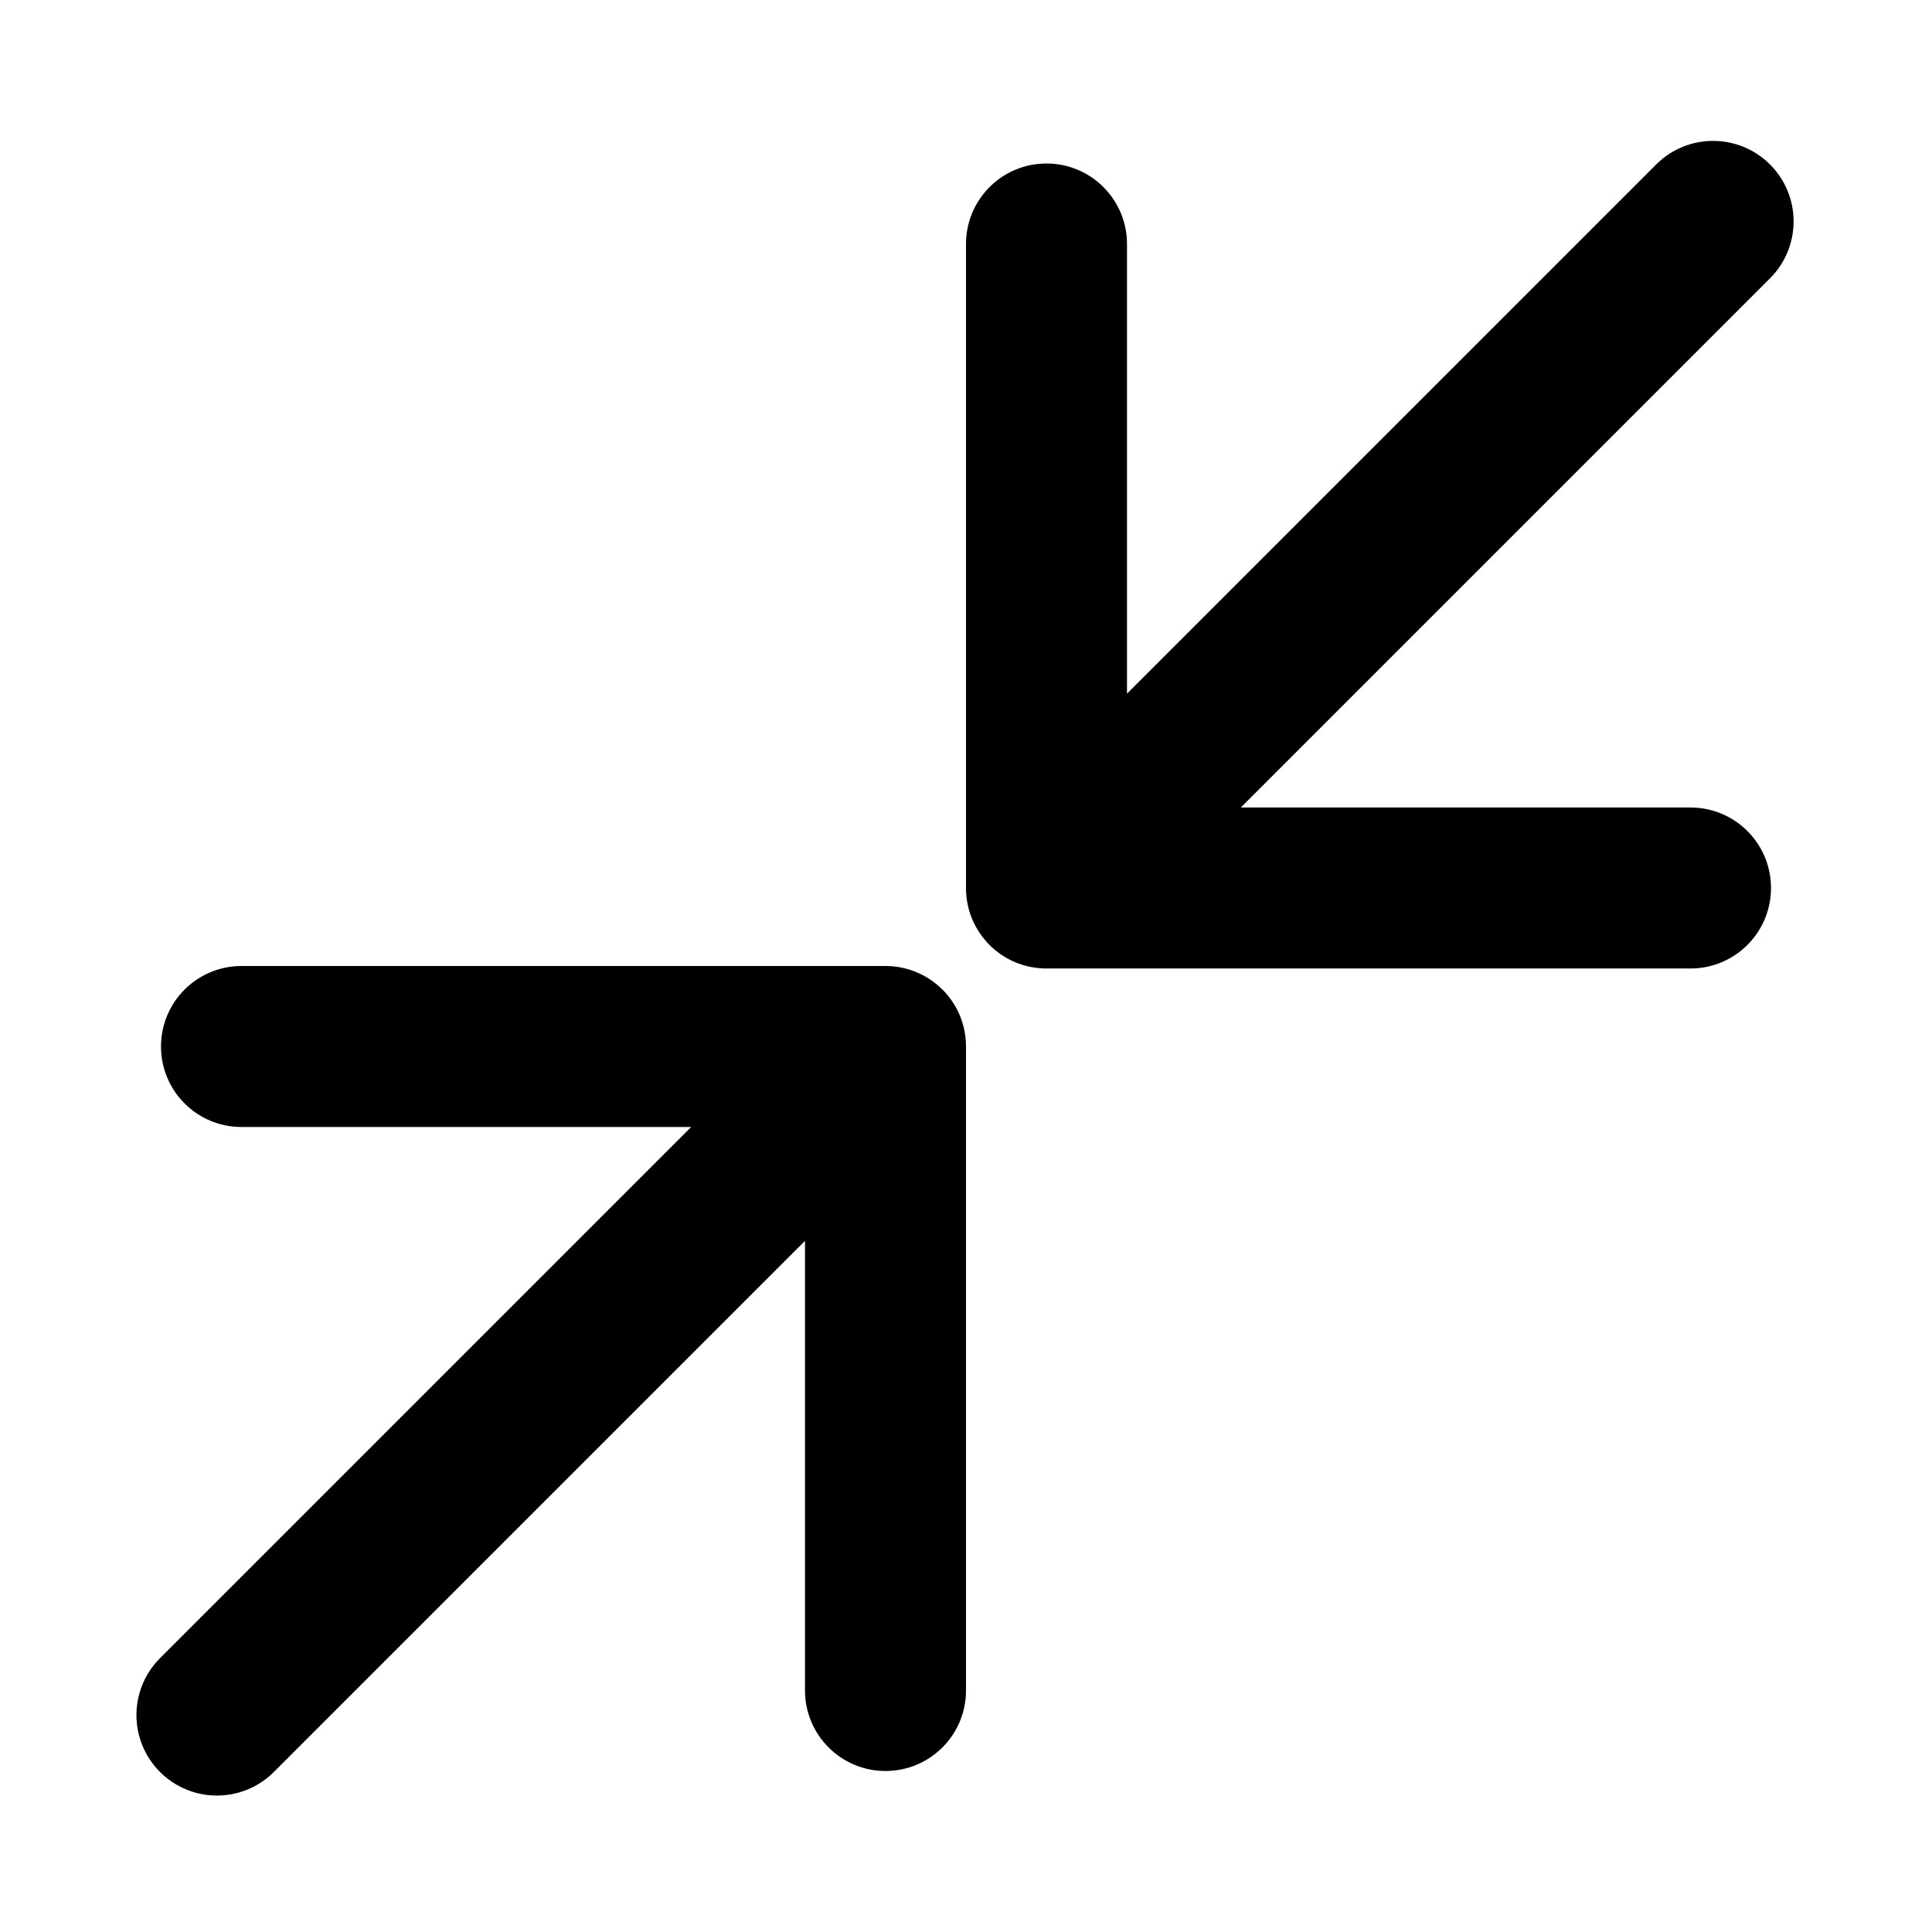
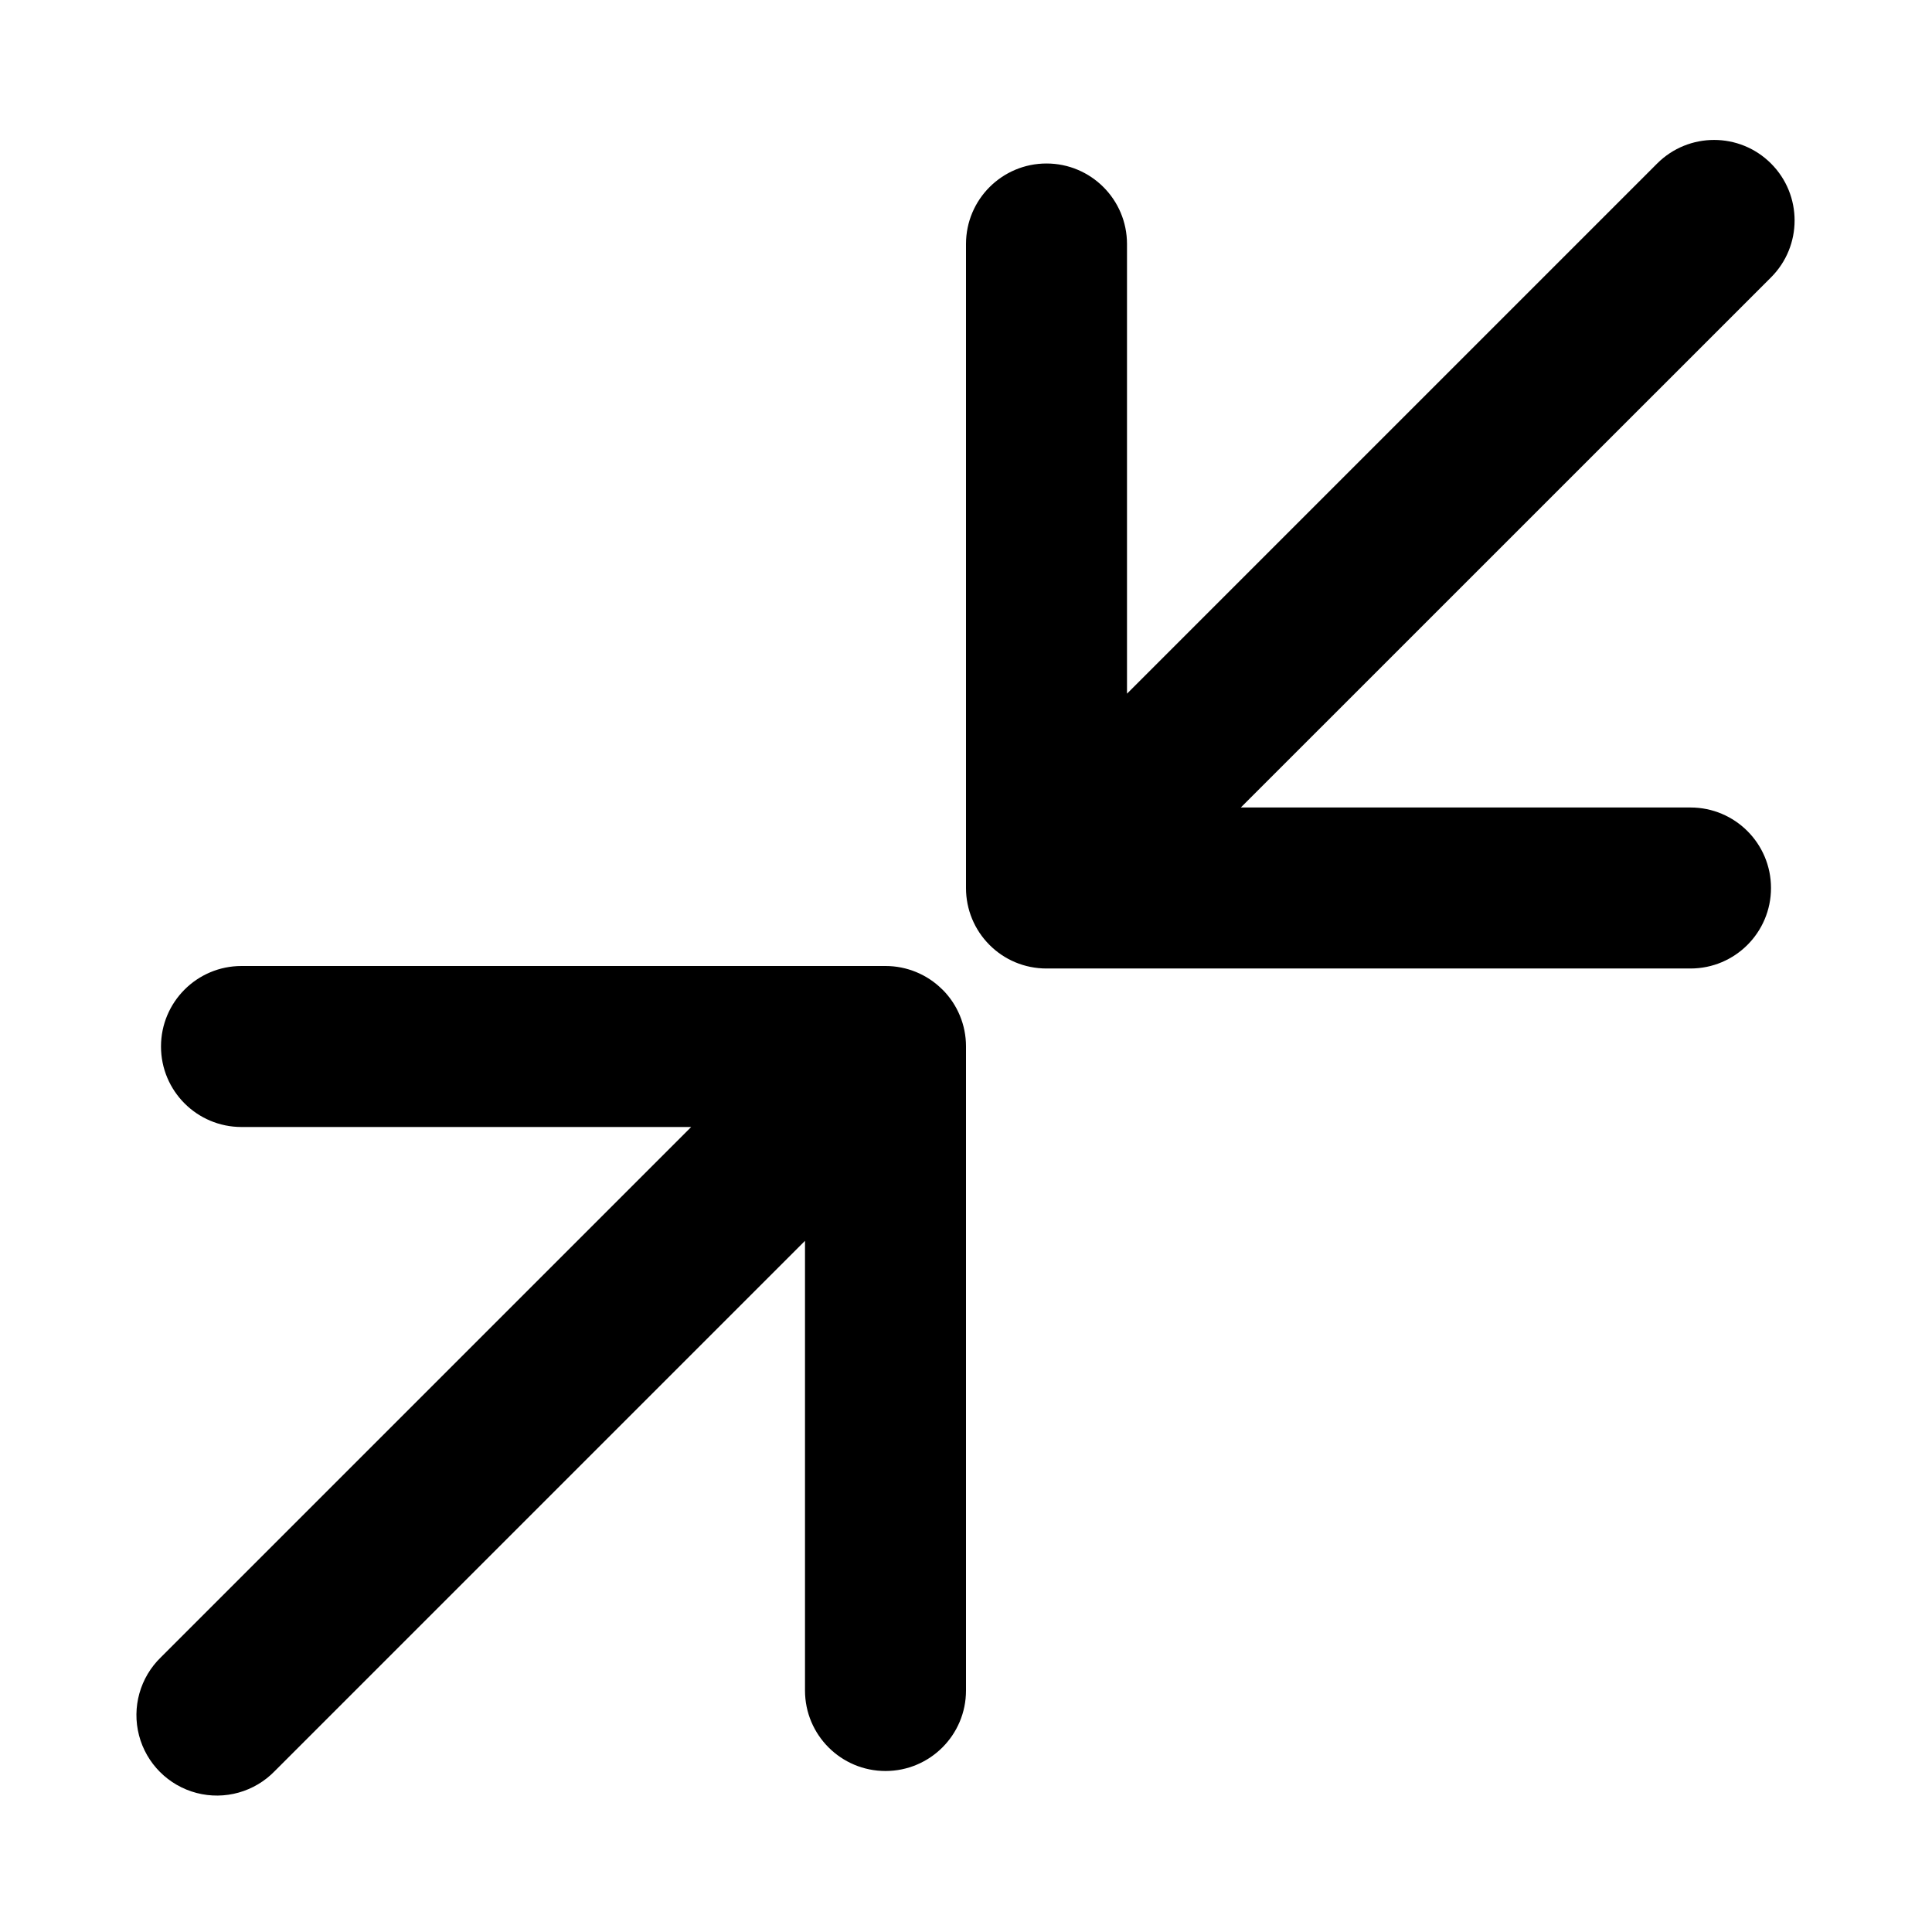
<svg xmlns="http://www.w3.org/2000/svg" width="24" height="24" fill="currentColor" viewBox="0 0 24 24">
-   <path d="M12 11.034a.996.996 0 0 0 .29.702l.005.005c.18.18.43.29.705.29h8a1 1 0 0 0 0-2h-5.586L22 3.445a1 1 0 0 0-1.414-1.414L14 8.617V3.031a1 1 0 1 0-2 0v8.003Zm0 1.963a.997.997 0 0 0-.29-.702l-.005-.004A.997.997 0 0 0 11 12H3a1 1 0 1 0 0 2h5.586L2 20.586A1 1 0 1 0 3.414 22L10 15.414V21a1 1 0 0 0 2 0v-8.003Z" />
+   <path d="M12 11.034a.996.996 0 0 0 .29.702l.005.005c.18.18.43.29.705.29h8a1 1 0 1 0 0-2h-5.586L22 3.446a1 1 0 0 0-1.414-1.415L14 8.617V3.031a1 1 0 1 0-2 0v8.003Zm0 1.963a.997.997 0 0 0-.29-.702l-.005-.004A.997.997 0 0 0 11 12H3a1 1 0 0 0 0 2h5.586L2 20.586A1 1 0 1 0 3.414 22L10 15.414V21a1 1 0 1 0 2 0v-8.003Z" />
</svg>
